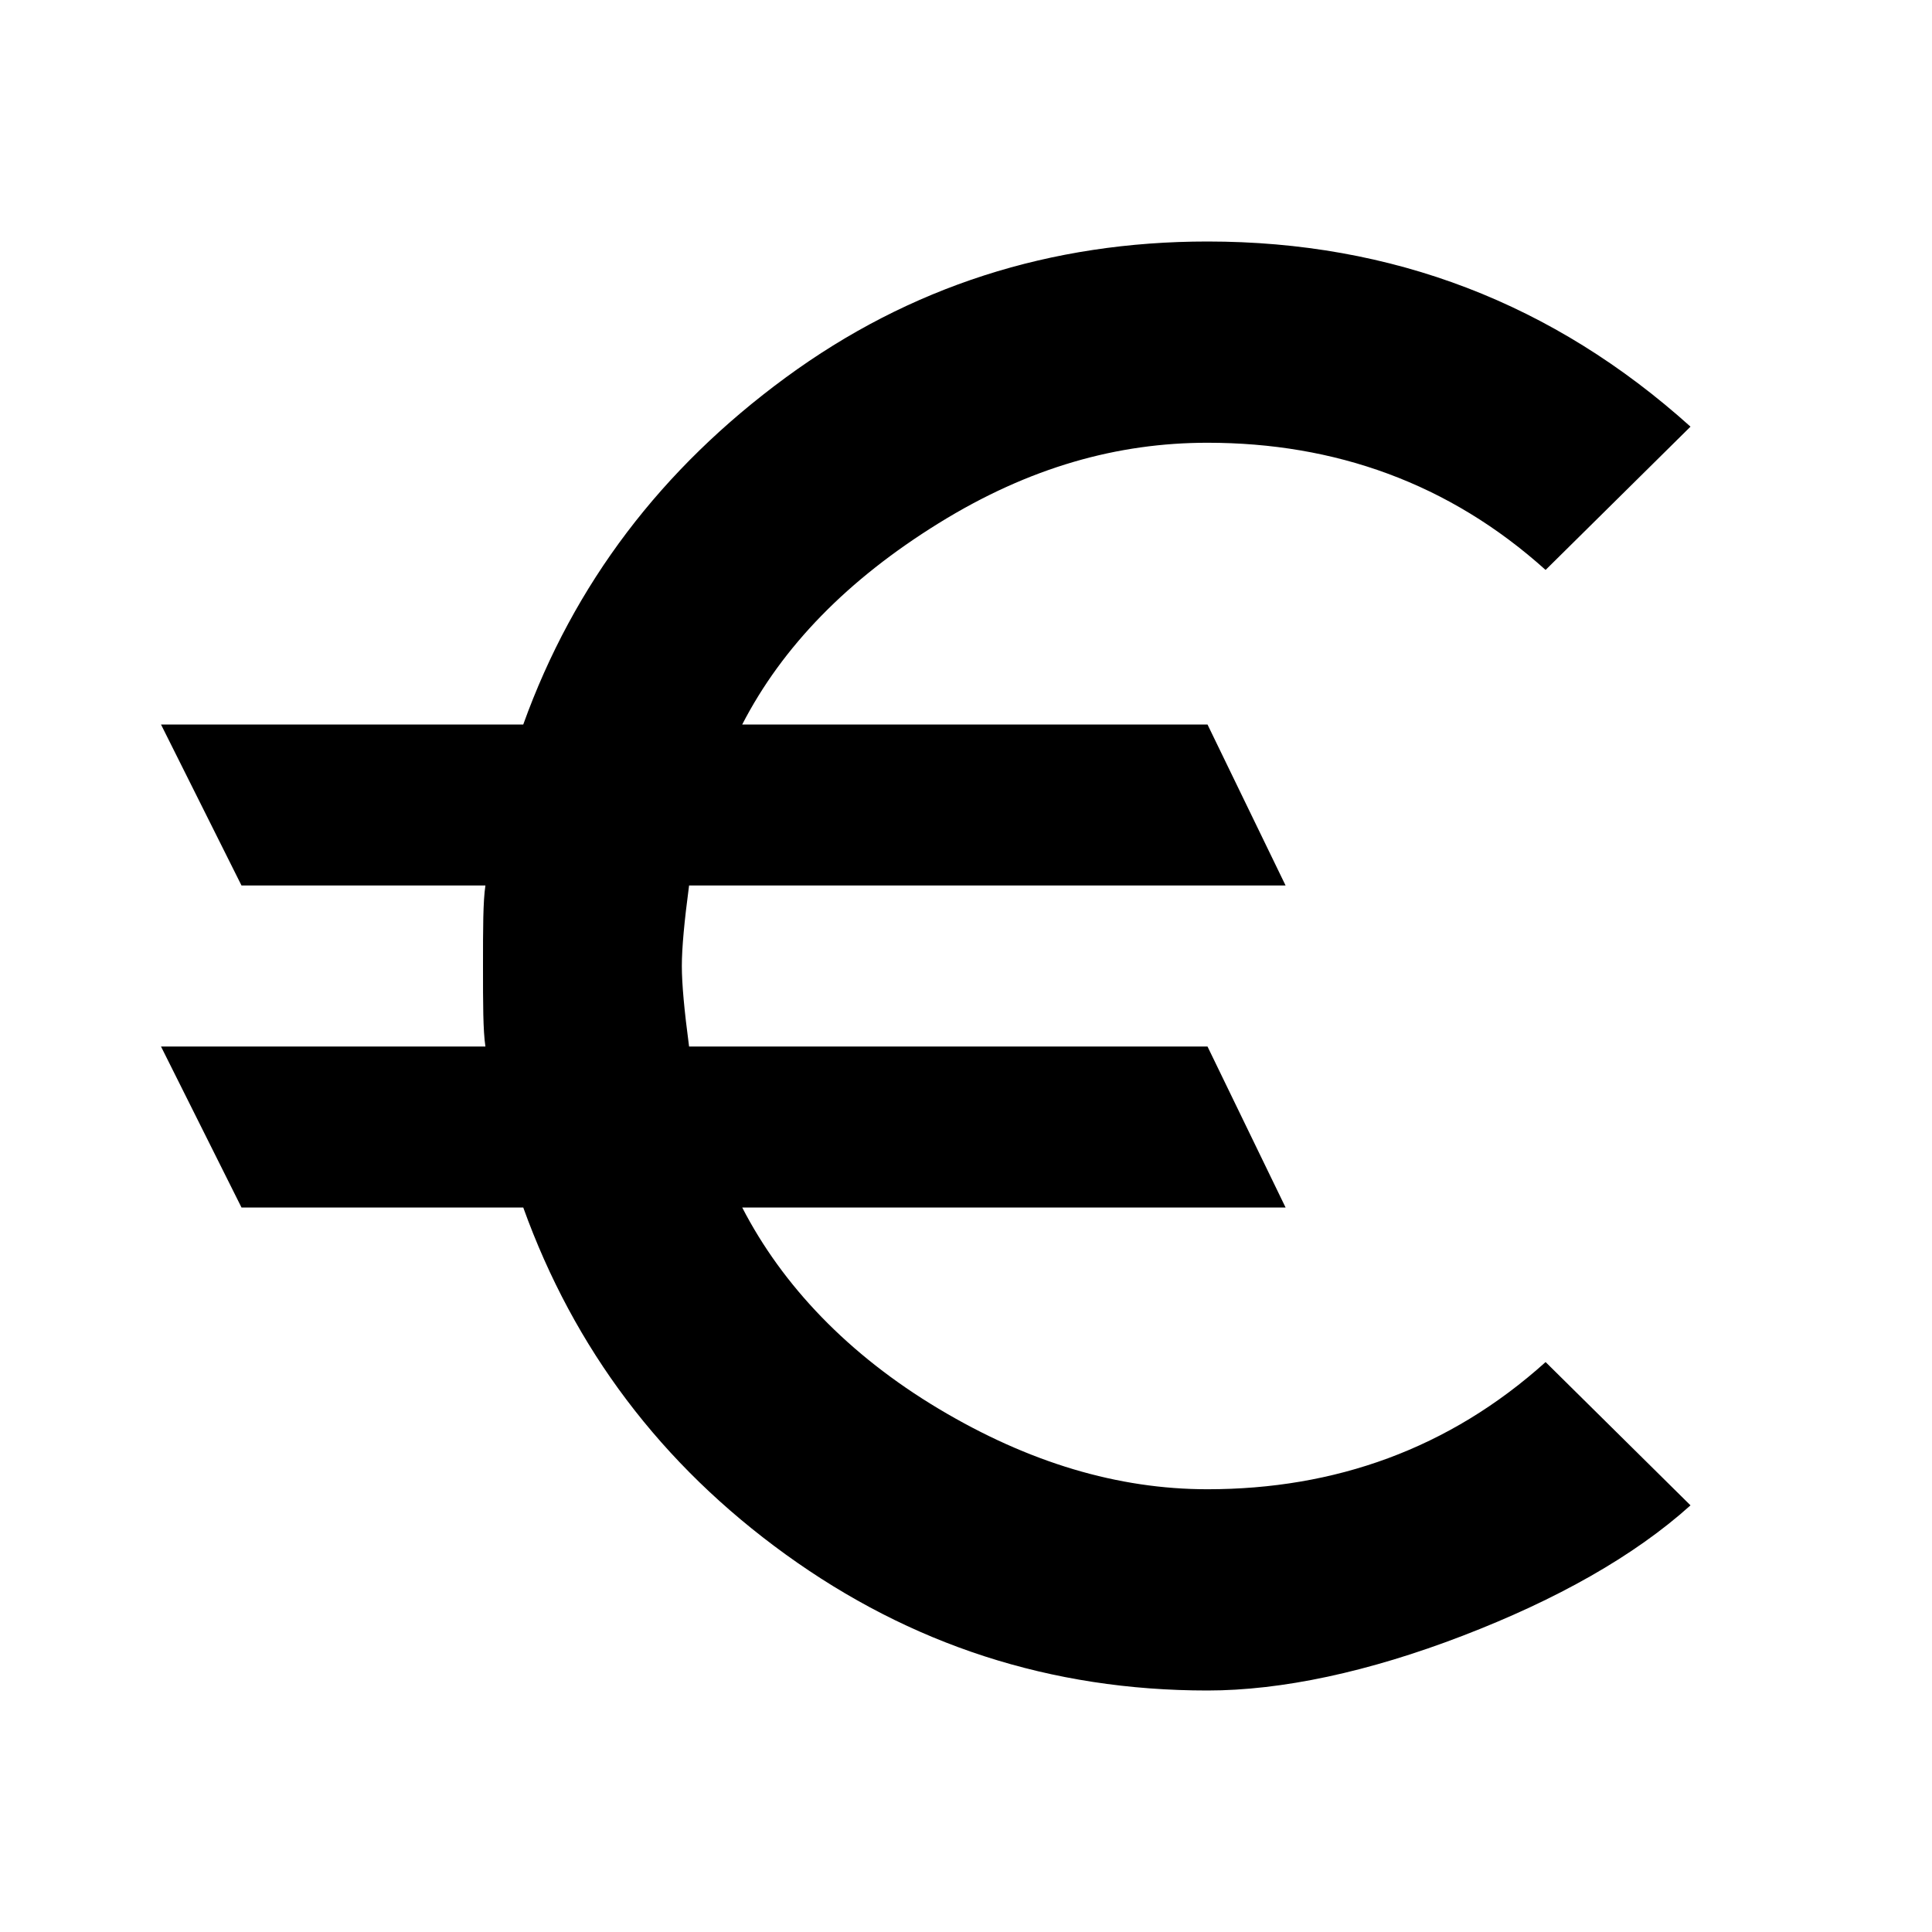
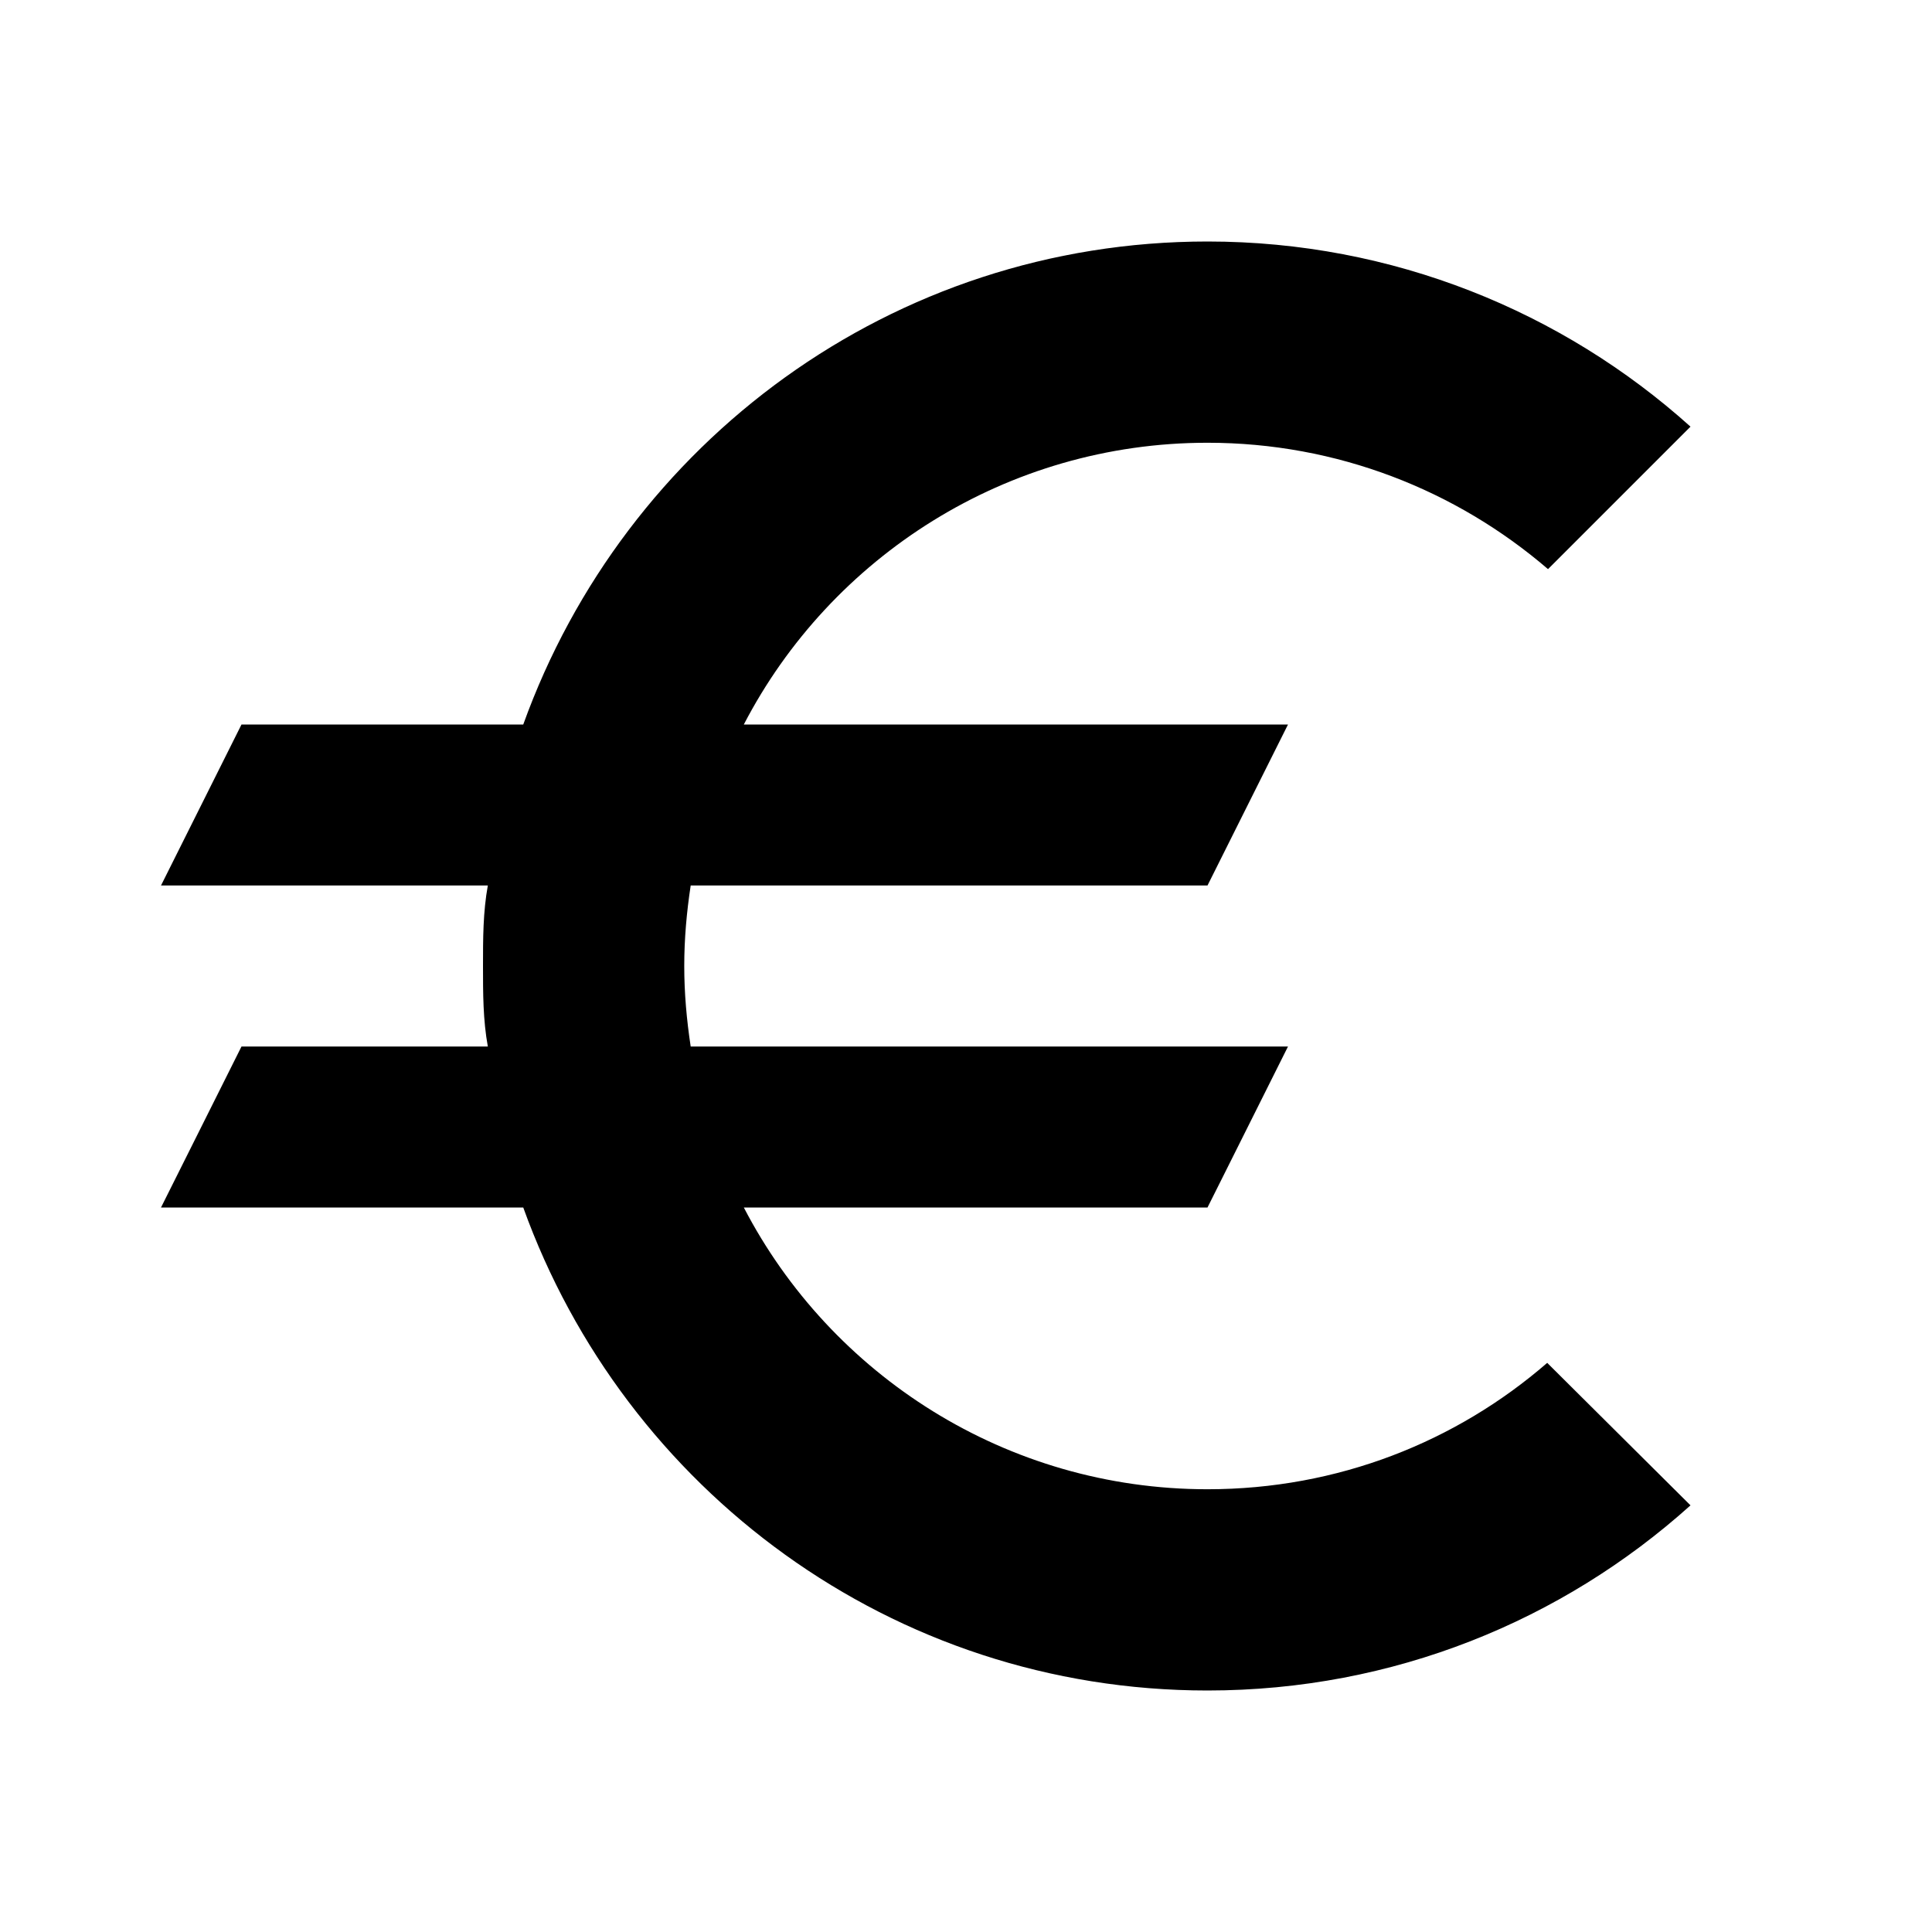
<svg xmlns="http://www.w3.org/2000/svg" width="24" height="24">
-   <path d="M15 5.5C16.58 5.5 18 6 19.2 7.08L21 5.3C19.3 3.77 17.3 3 15 3C13.05 3 11.3 3.56 9.76 4.69S7.13 7.25 6.5 9H2L3 11H6.03C6 11.2 6 11.53 6 12S6 12.8 6.03 13H2L3 15H6.5C7.13 16.75 8.21 18.19 9.76 19.31S13.05 21 15 21C15.92 21 17 20.77 18.17 20.32S20.3 19.33 21 18.7L19.2 16.92C18 18 16.58 18.5 15 18.5C13.89 18.5 12.78 18.17 11.66 17.5S9.72 15.97 9.22 15H15.97L15 13H8.56C8.5 12.55 8.47 12.22 8.47 12C8.47 11.78 8.5 11.45 8.56 11H15.97L15 9H9.22C9.72 8.03 10.53 7.2 11.66 6.5S13.89 5.5 15 5.5Z" />
+   <path d="M15 18.5C12.5 18.5 10.32 17.08 9.24 15H15L16 13H8.58C8.53 12.67 8.5 12.34 8.5 12S8.53 11.33 8.58 11H15L16 9H9.24C10.32 6.92 12.5 5.5 15 5.5C16.61 5.5 18.09 6.09 19.23 7.07L21 5.3C19.41 3.87 17.3 3 15 3C11.08 3 7.76 5.5 6.5 9H3L2 11H6.06C6 11.33 6 11.66 6 12S6 12.67 6.06 13H3L2 15H6.5C7.76 18.5 11.08 21 15 21C17.31 21 19.41 20.13 21 18.7L19.22 16.93C18.09 17.91 16.62 18.5 15 18.5Z" />
</svg>
